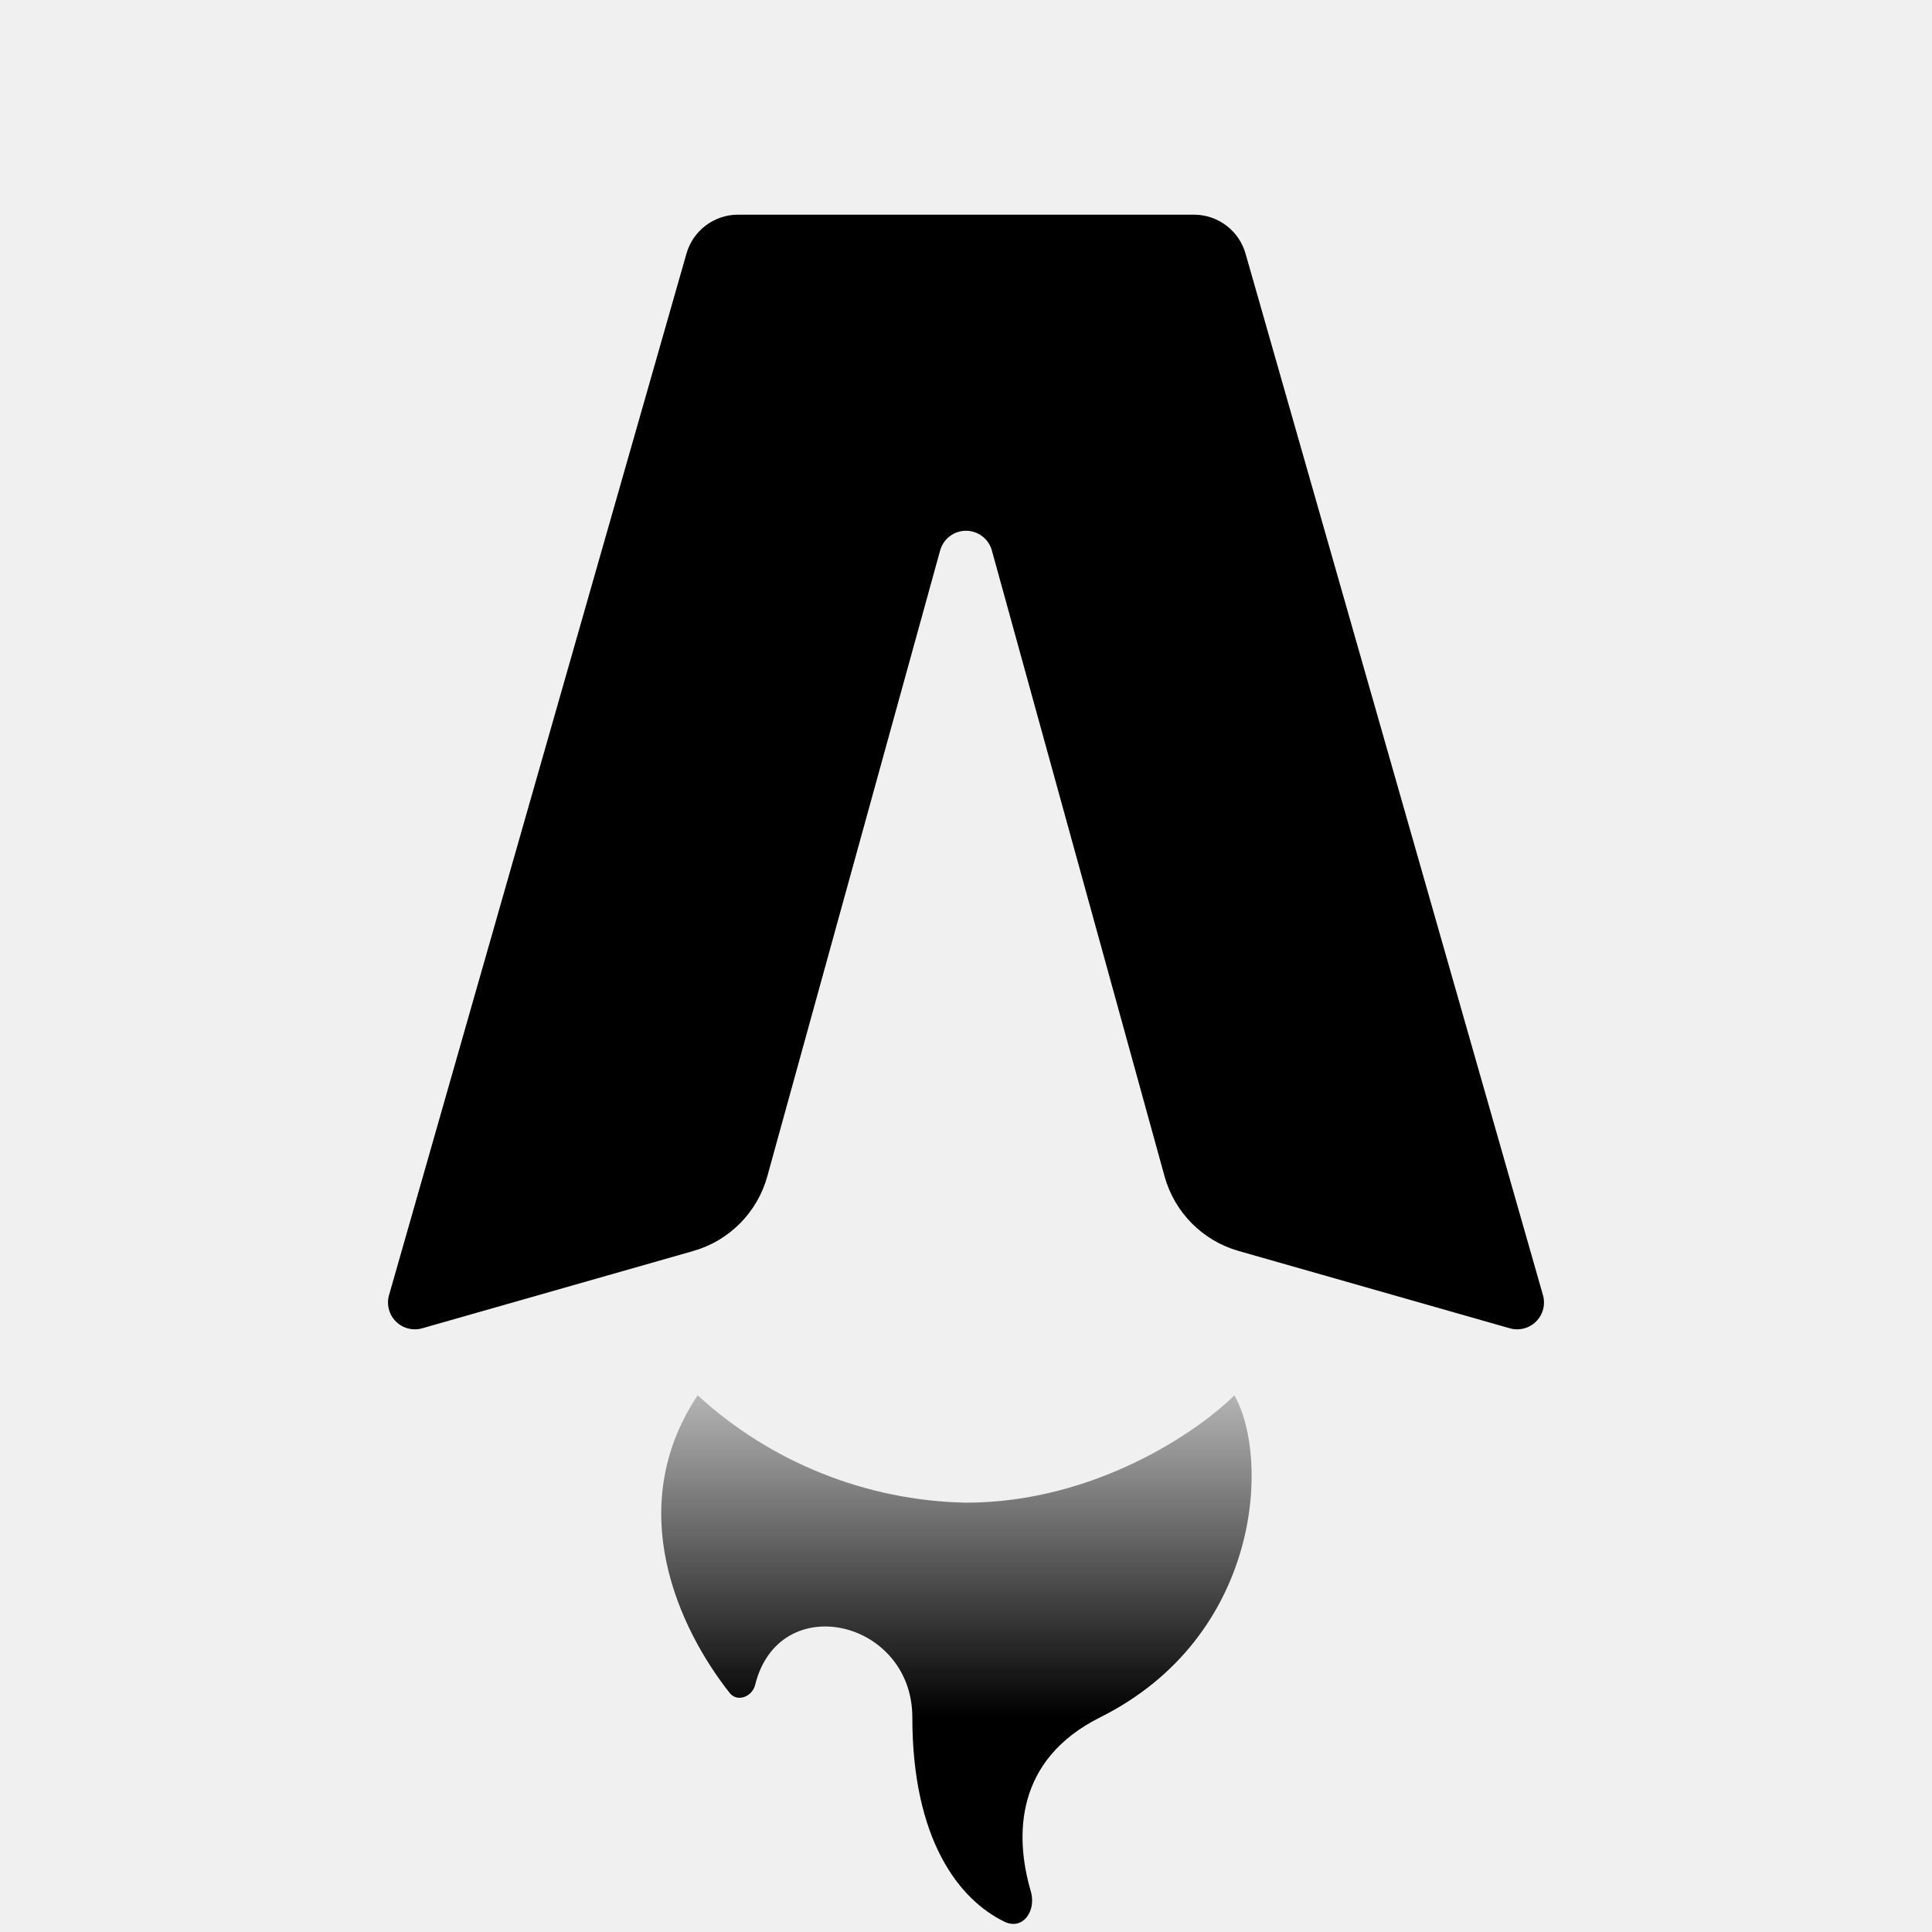
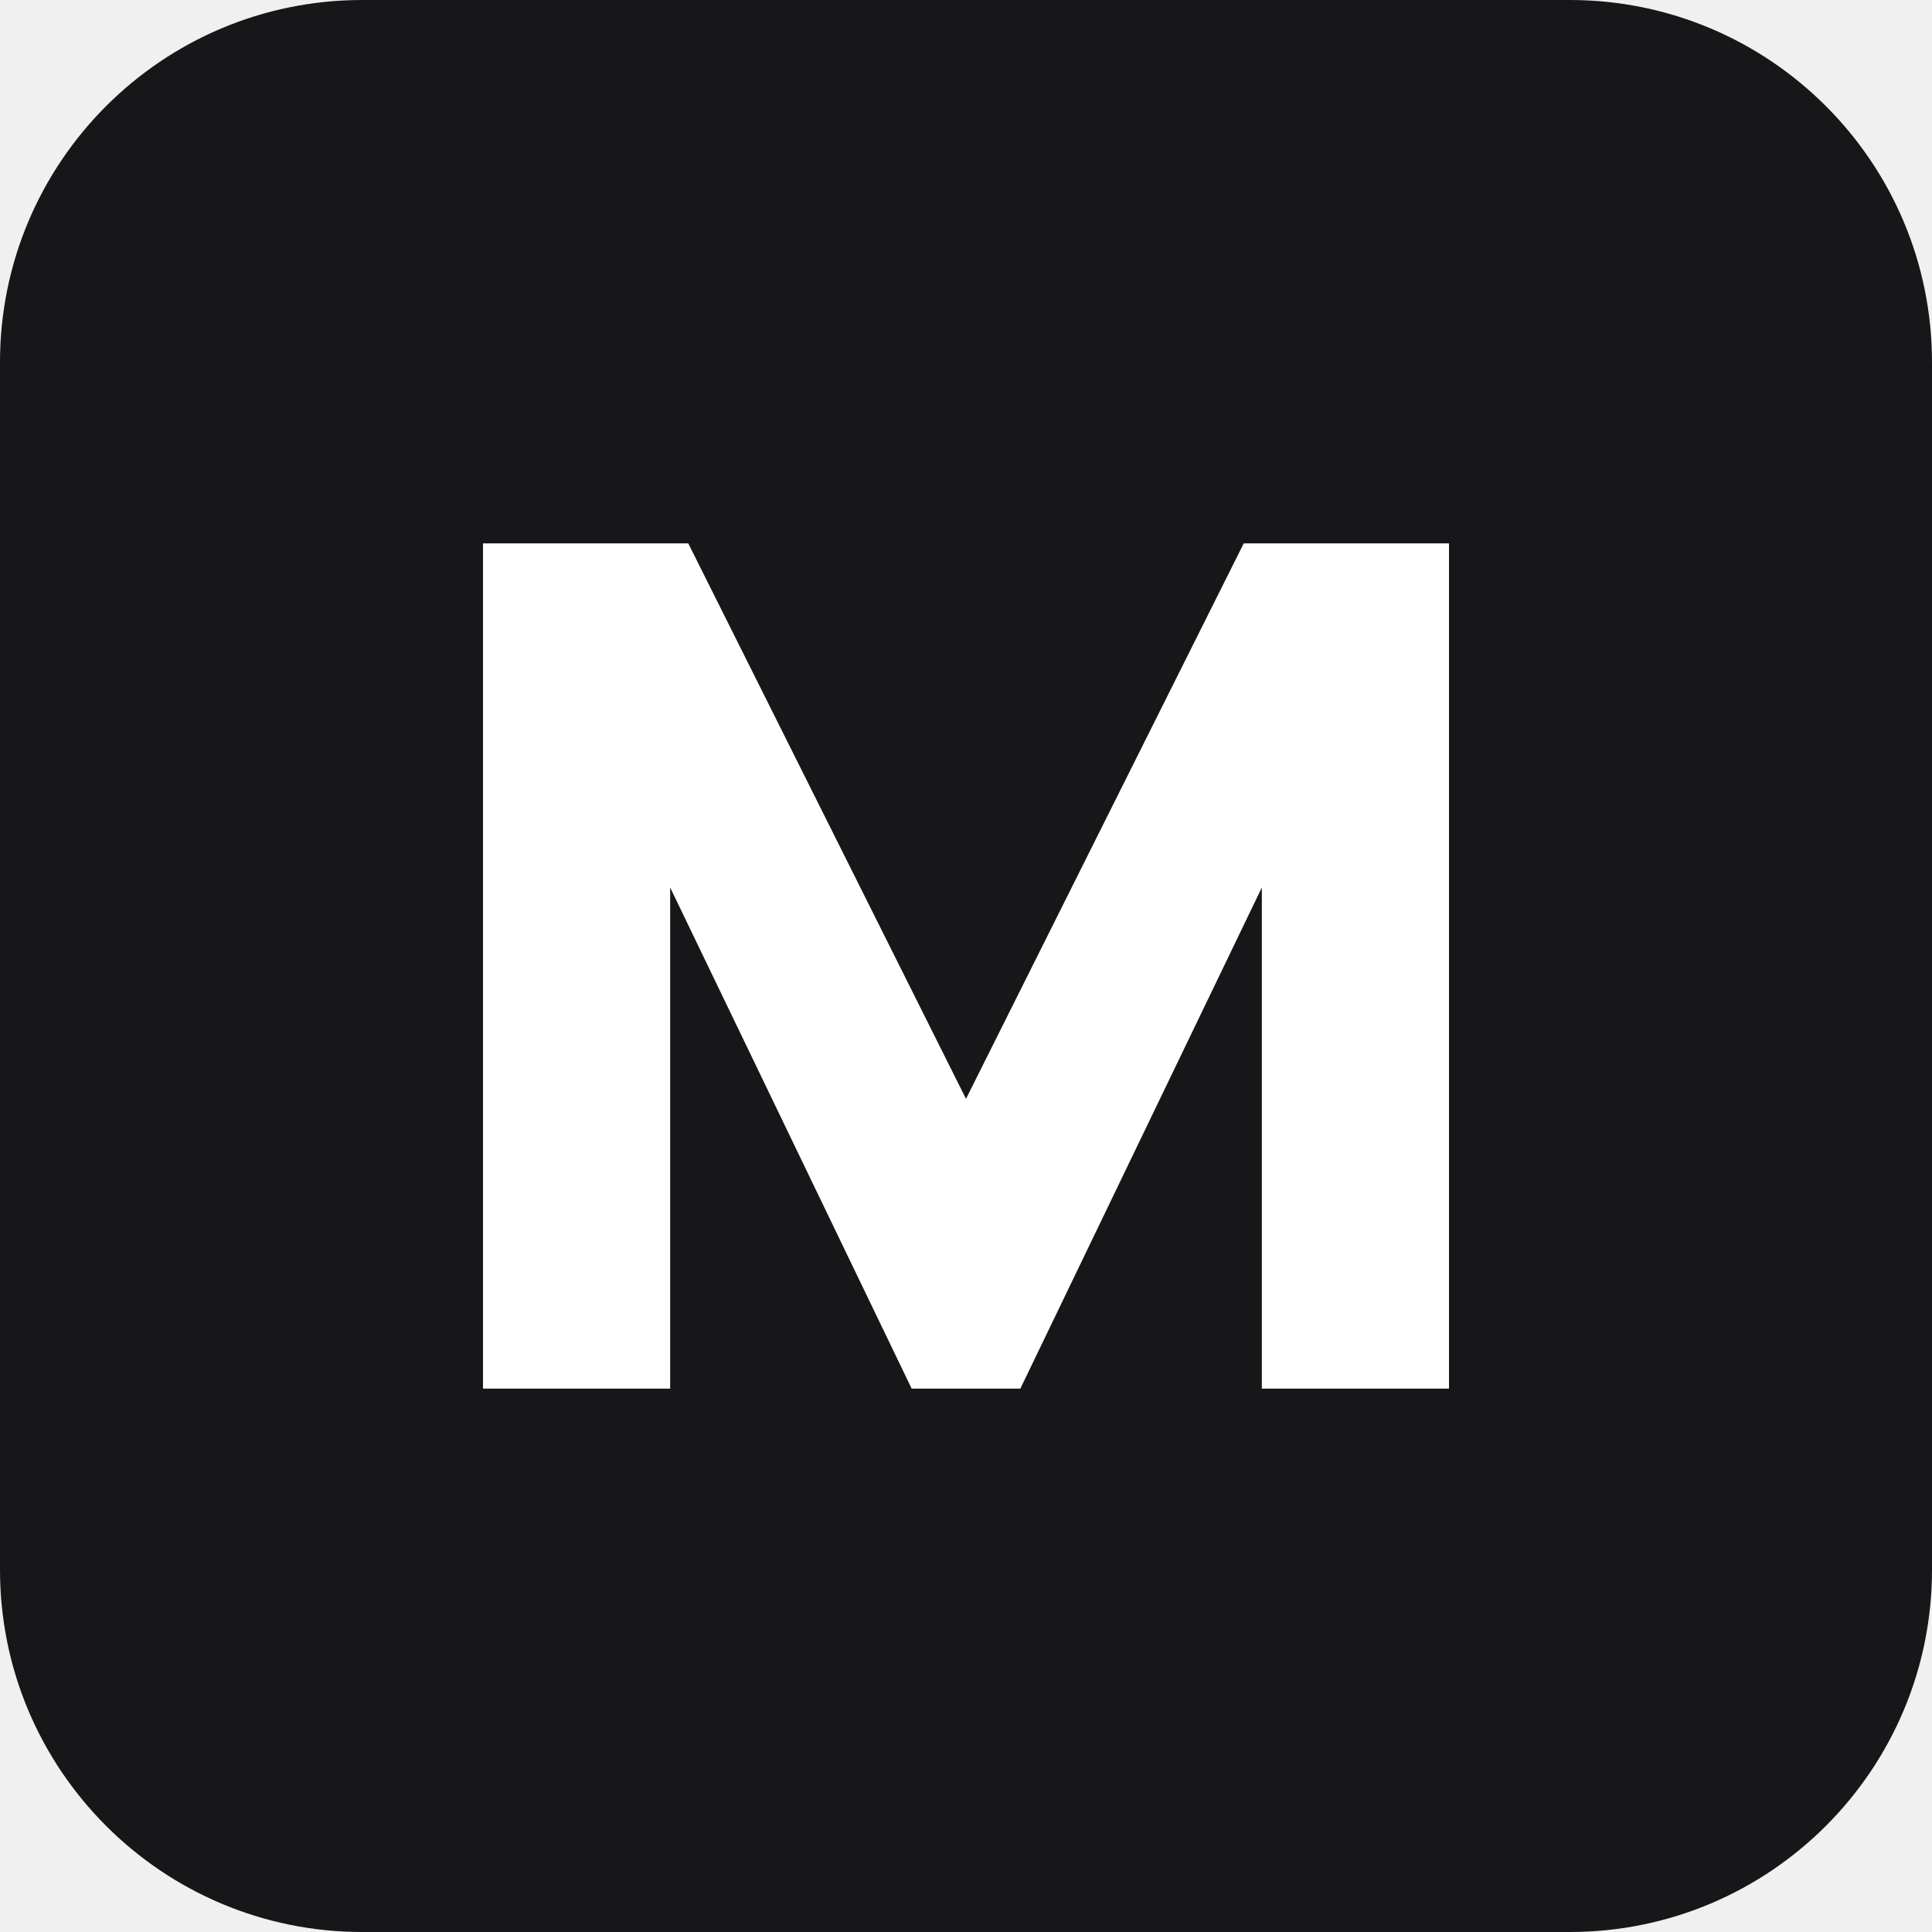
- <svg xmlns="http://www.w3.org/2000/svg" fill="none" viewBox="0 0 36 36">
-   <path fill="#000" d="M22.25 4h-8.5a1 1 0 0 0-.96.73l-5.54 19.4a.5.5 0 0 0 .62.62l5.05-1.44a2 2 0 0 0 1.38-1.4l3.22-11.66a.5.5 0 0 1 .96 0l3.22 11.67a2 2 0 0 0 1.38 1.39l5.05 1.44a.5.5 0 0 0 .62-.62l-5.54-19.4a1 1 0 0 0-.96-.73Z" />
-   <path fill="url(#gradient)" d="M18 28a7.63 7.63 0 0 1-5-2c-1.4 2.1-.35 4.35.6 5.55.14.17.41.07.47-.15.44-1.8 2.93-1.22 2.93.6 0 2.28.87 3.4 1.72 3.81.34.16.59-.2.49-.56-.31-1.05-.29-2.46 1.29-3.25 3-1.5 3.17-4.83 2.5-6-.67.67-2.6 2-5 2Z" />
-   <defs>
-     <linearGradient id="gradient" x1="16" x2="16" y1="32" y2="24" gradientUnits="userSpaceOnUse">
-       <stop stop-color="#000" />
-       <stop offset="1" stop-color="#000" stop-opacity="0" />
-     </linearGradient>
-   </defs>
-   <style>
-     @media (prefers-color-scheme:dark){:root{filter:invert(100%)}}
-   </style>
+ <svg xmlns="http://www.w3.org/2000/svg" viewBox="0 0 32 32" role="img" aria-label="Monograph">
+   <rect width="32" height="32" rx="6" fill="#17171a" />
+   <path d="M8 23V9h3.4L16 18.2 20.6 9H24v14h-3.1v-8.3L16.9 23h-1.8L11.1 14.7V23H8Z" fill="#ffffff" />
</svg>
